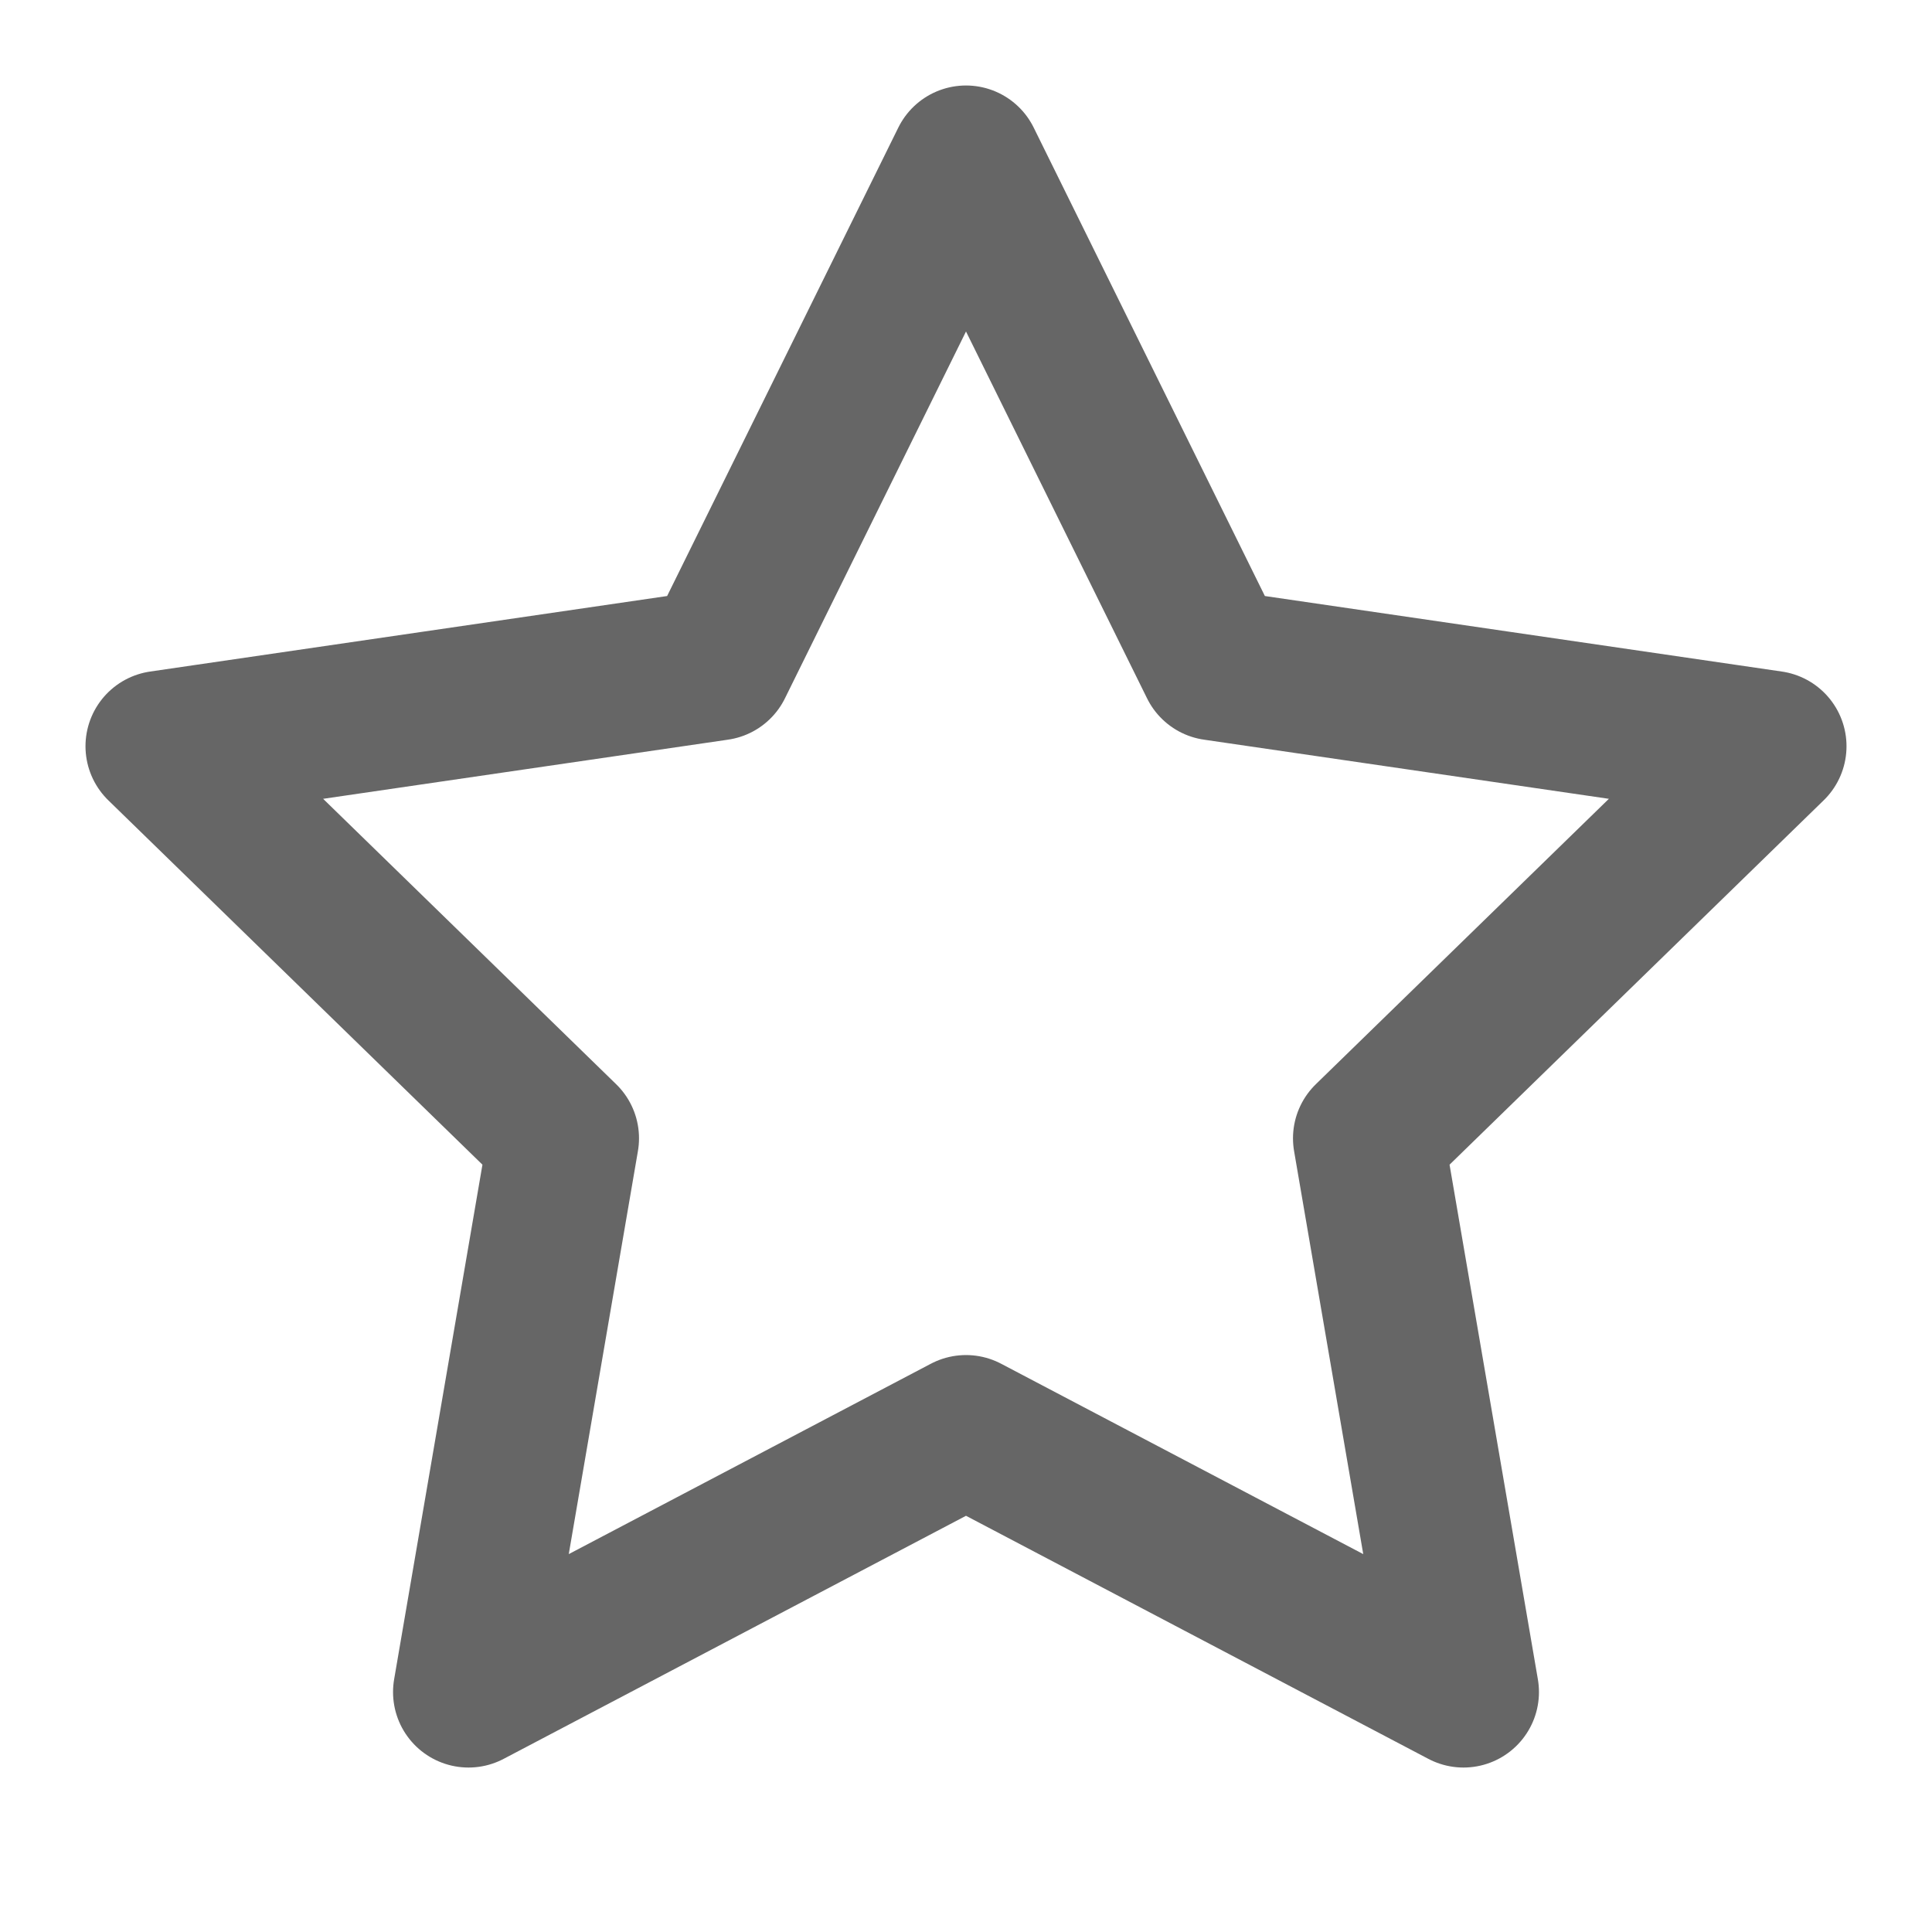
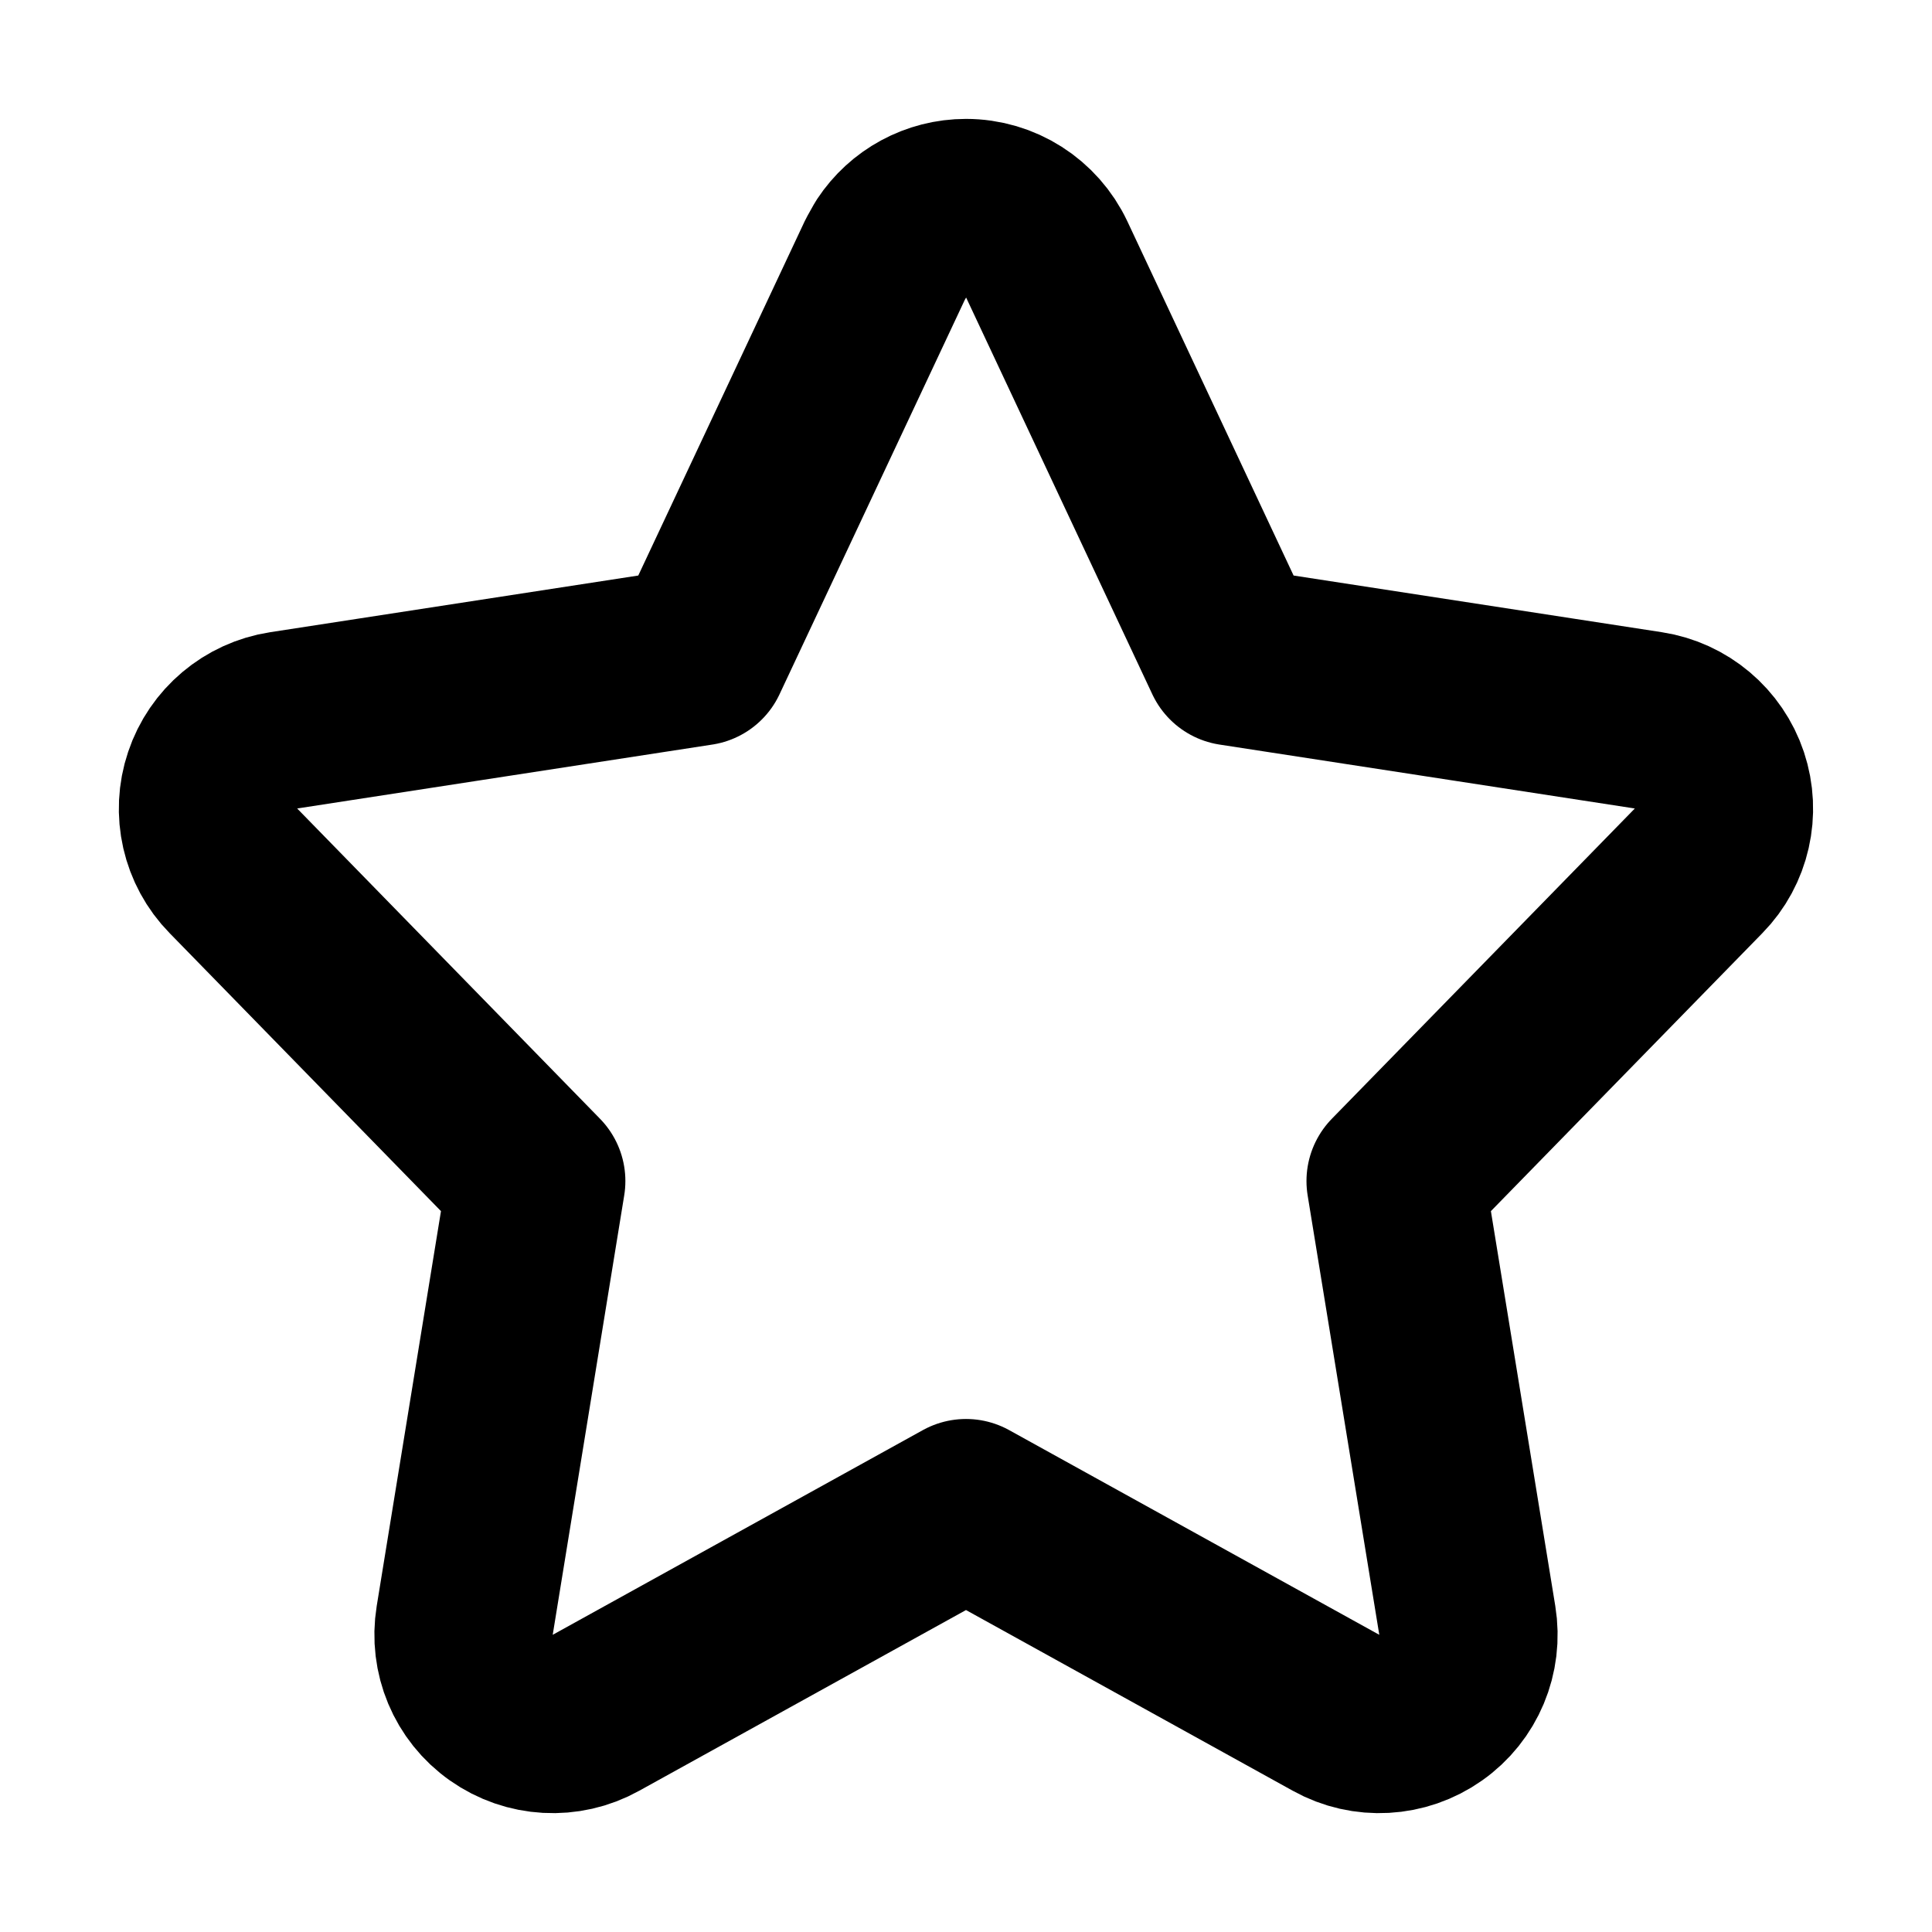
- <svg xmlns="http://www.w3.org/2000/svg" width="16" height="16" viewBox="0 0 16 16" fill="none">
-   <path d="M8 1.333L10.06 5.507L14.667 6.18L11.333 9.427L12.12 14.013L8 11.847L3.88 14.013L4.667 9.427L1.333 6.18L5.94 5.507L8 1.333Z" stroke="#666666" stroke-width="1.25" stroke-linecap="round" stroke-linejoin="round" />
+ <svg xmlns="http://www.w3.org/2000/svg" width="13" height="13" viewBox="0 0 13 13" fill="none">
+   <g clip-path="url(#clip0_4382_3543)">
+     <path d="M6.5 1.4C6.733 1.4 6.944 1.535 7.043 1.745L8.297 4.417L11.091 4.847C11.313 4.881 11.498 5.037 11.569 5.25C11.64 5.463 11.587 5.699 11.43 5.859L9.391 7.947L9.873 10.903C9.91 11.13 9.815 11.358 9.627 11.49C9.439 11.623 9.191 11.637 8.99 11.525L6.5 10.148L4.01 11.525C3.809 11.637 3.561 11.623 3.373 11.49C3.185 11.358 3.09 11.13 3.127 10.903L3.608 7.947L1.57 5.859C1.413 5.699 1.359 5.463 1.431 5.25C1.502 5.037 1.687 4.881 1.909 4.847L4.702 4.417L5.957 1.745L5.999 1.67C6.109 1.503 6.296 1.4 6.5 1.4Z" stroke="currentColor" stroke-width="1.2" stroke-linecap="round" stroke-linejoin="round" />
+   </g>
+   <defs>
+     <clipPath id="clip0_4382_3543">
+       <rect width="13" height="13" fill="none" />
+     </clipPath>
+   </defs>
</svg>
